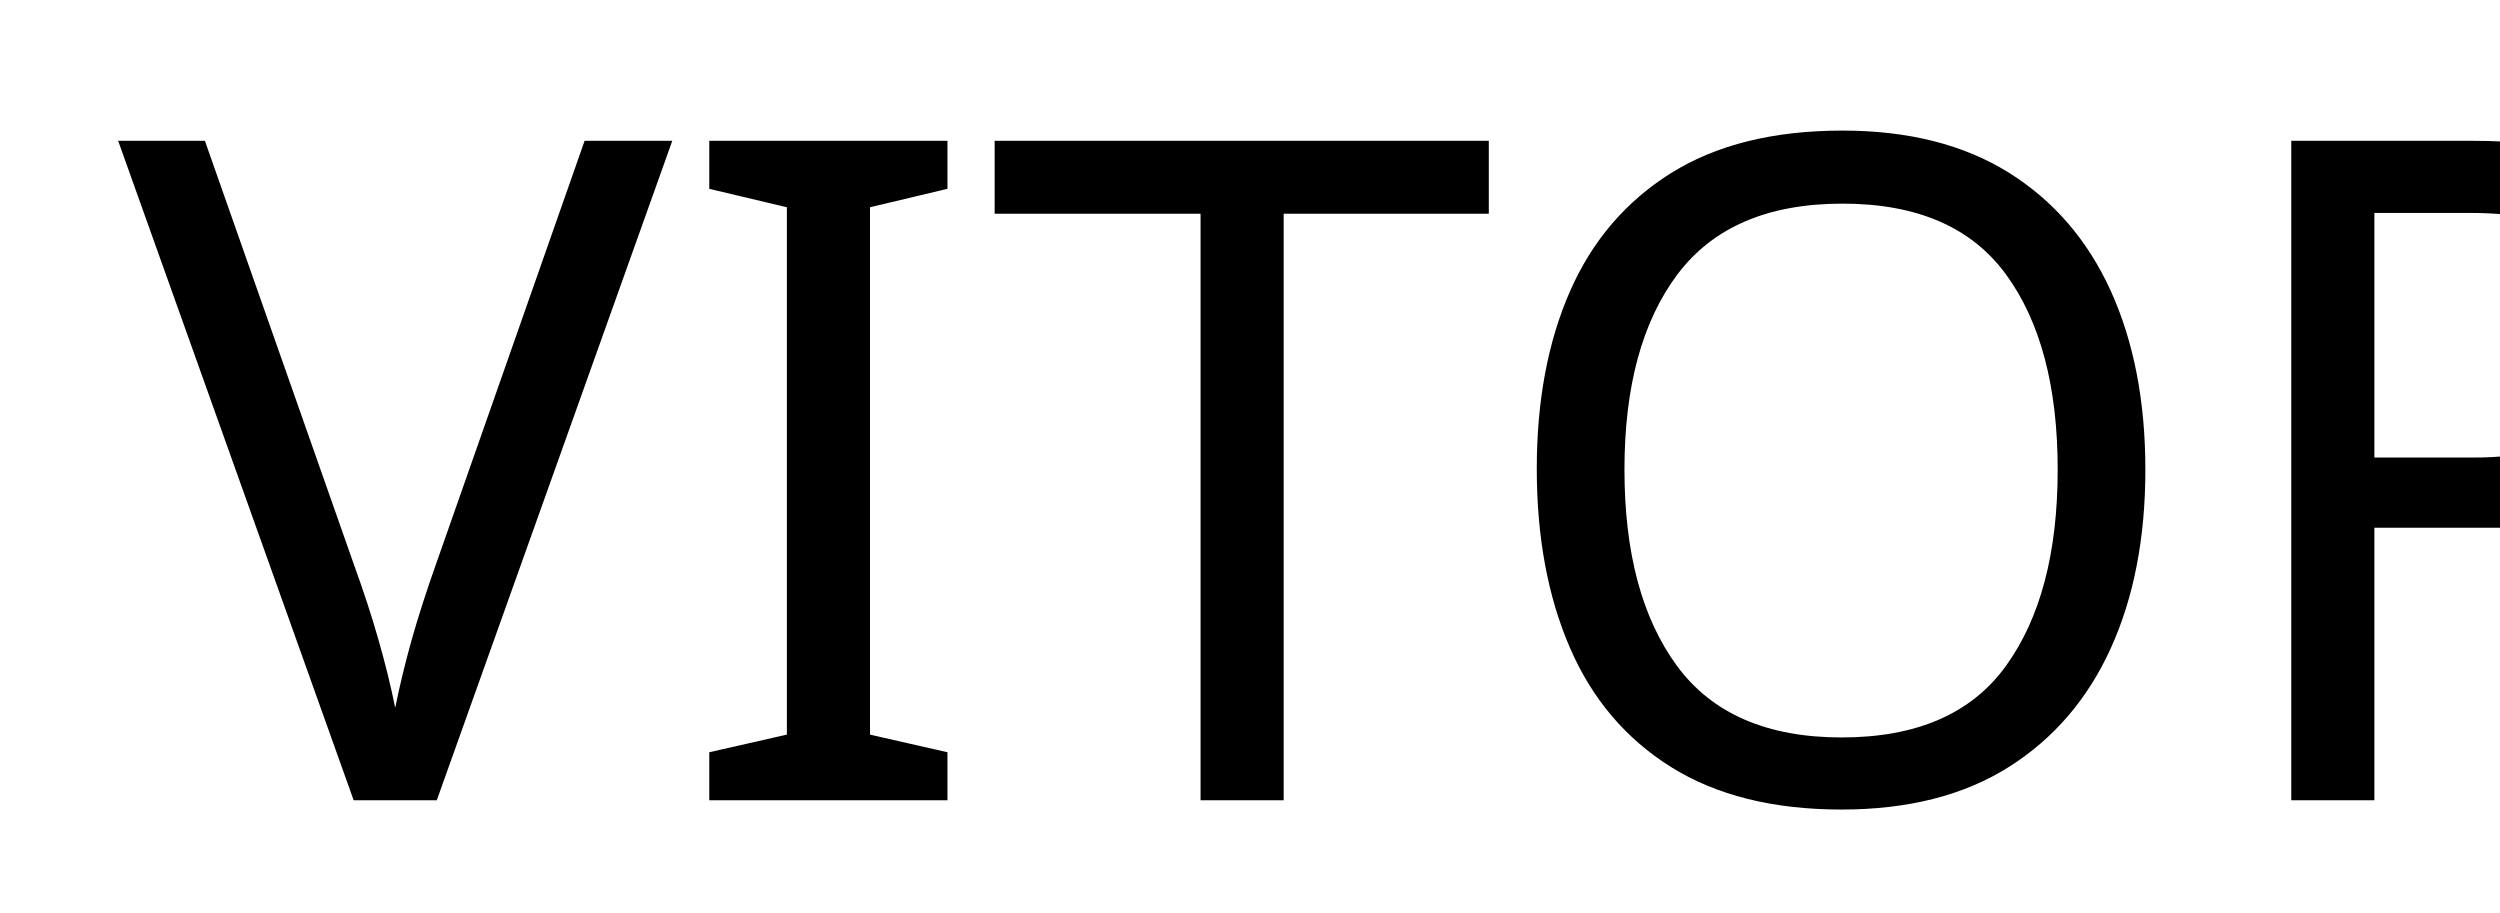
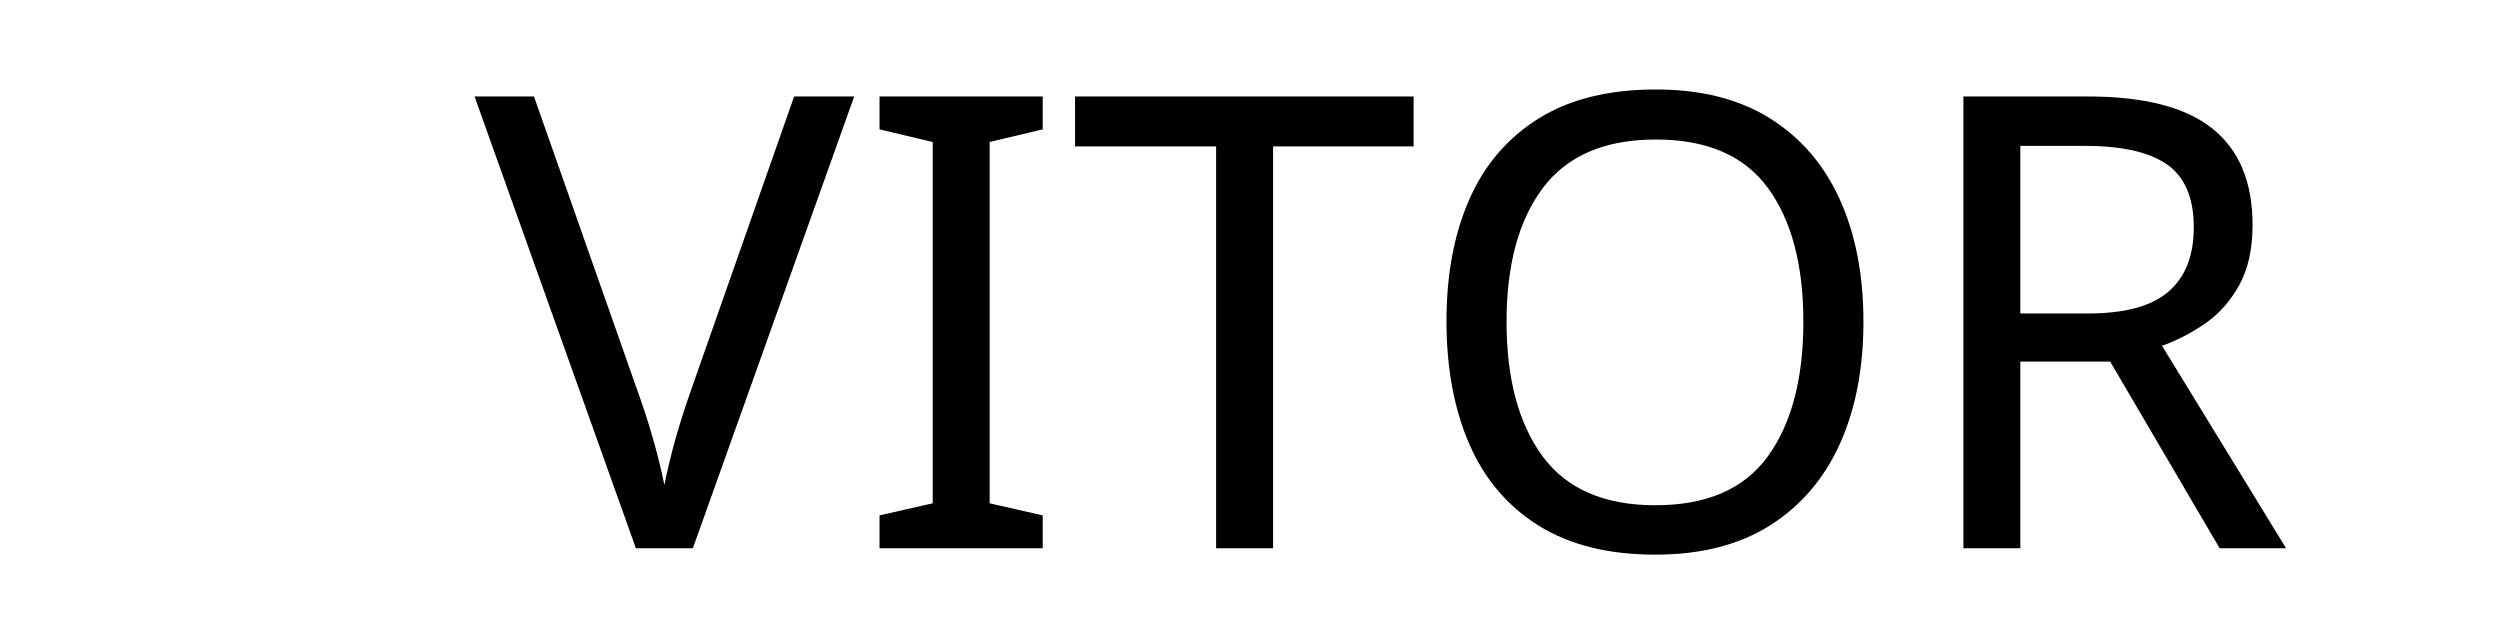
- <svg xmlns="http://www.w3.org/2000/svg" width="433" height="158" viewBox="0 0 433 158">
+ <svg xmlns="http://www.w3.org/2000/svg" width="400" height="100" viewBox="0 0 433 158">
  <defs>
    <style>
      .cls-1 {
        font-size: 91.667px;
        font-family: Impact;
      }
    </style>
  </defs>
  <text id="VITOR" class="cls-1" transform="translate(20.465 138.605) scale(1.745)">VITOR</text>
</svg>
